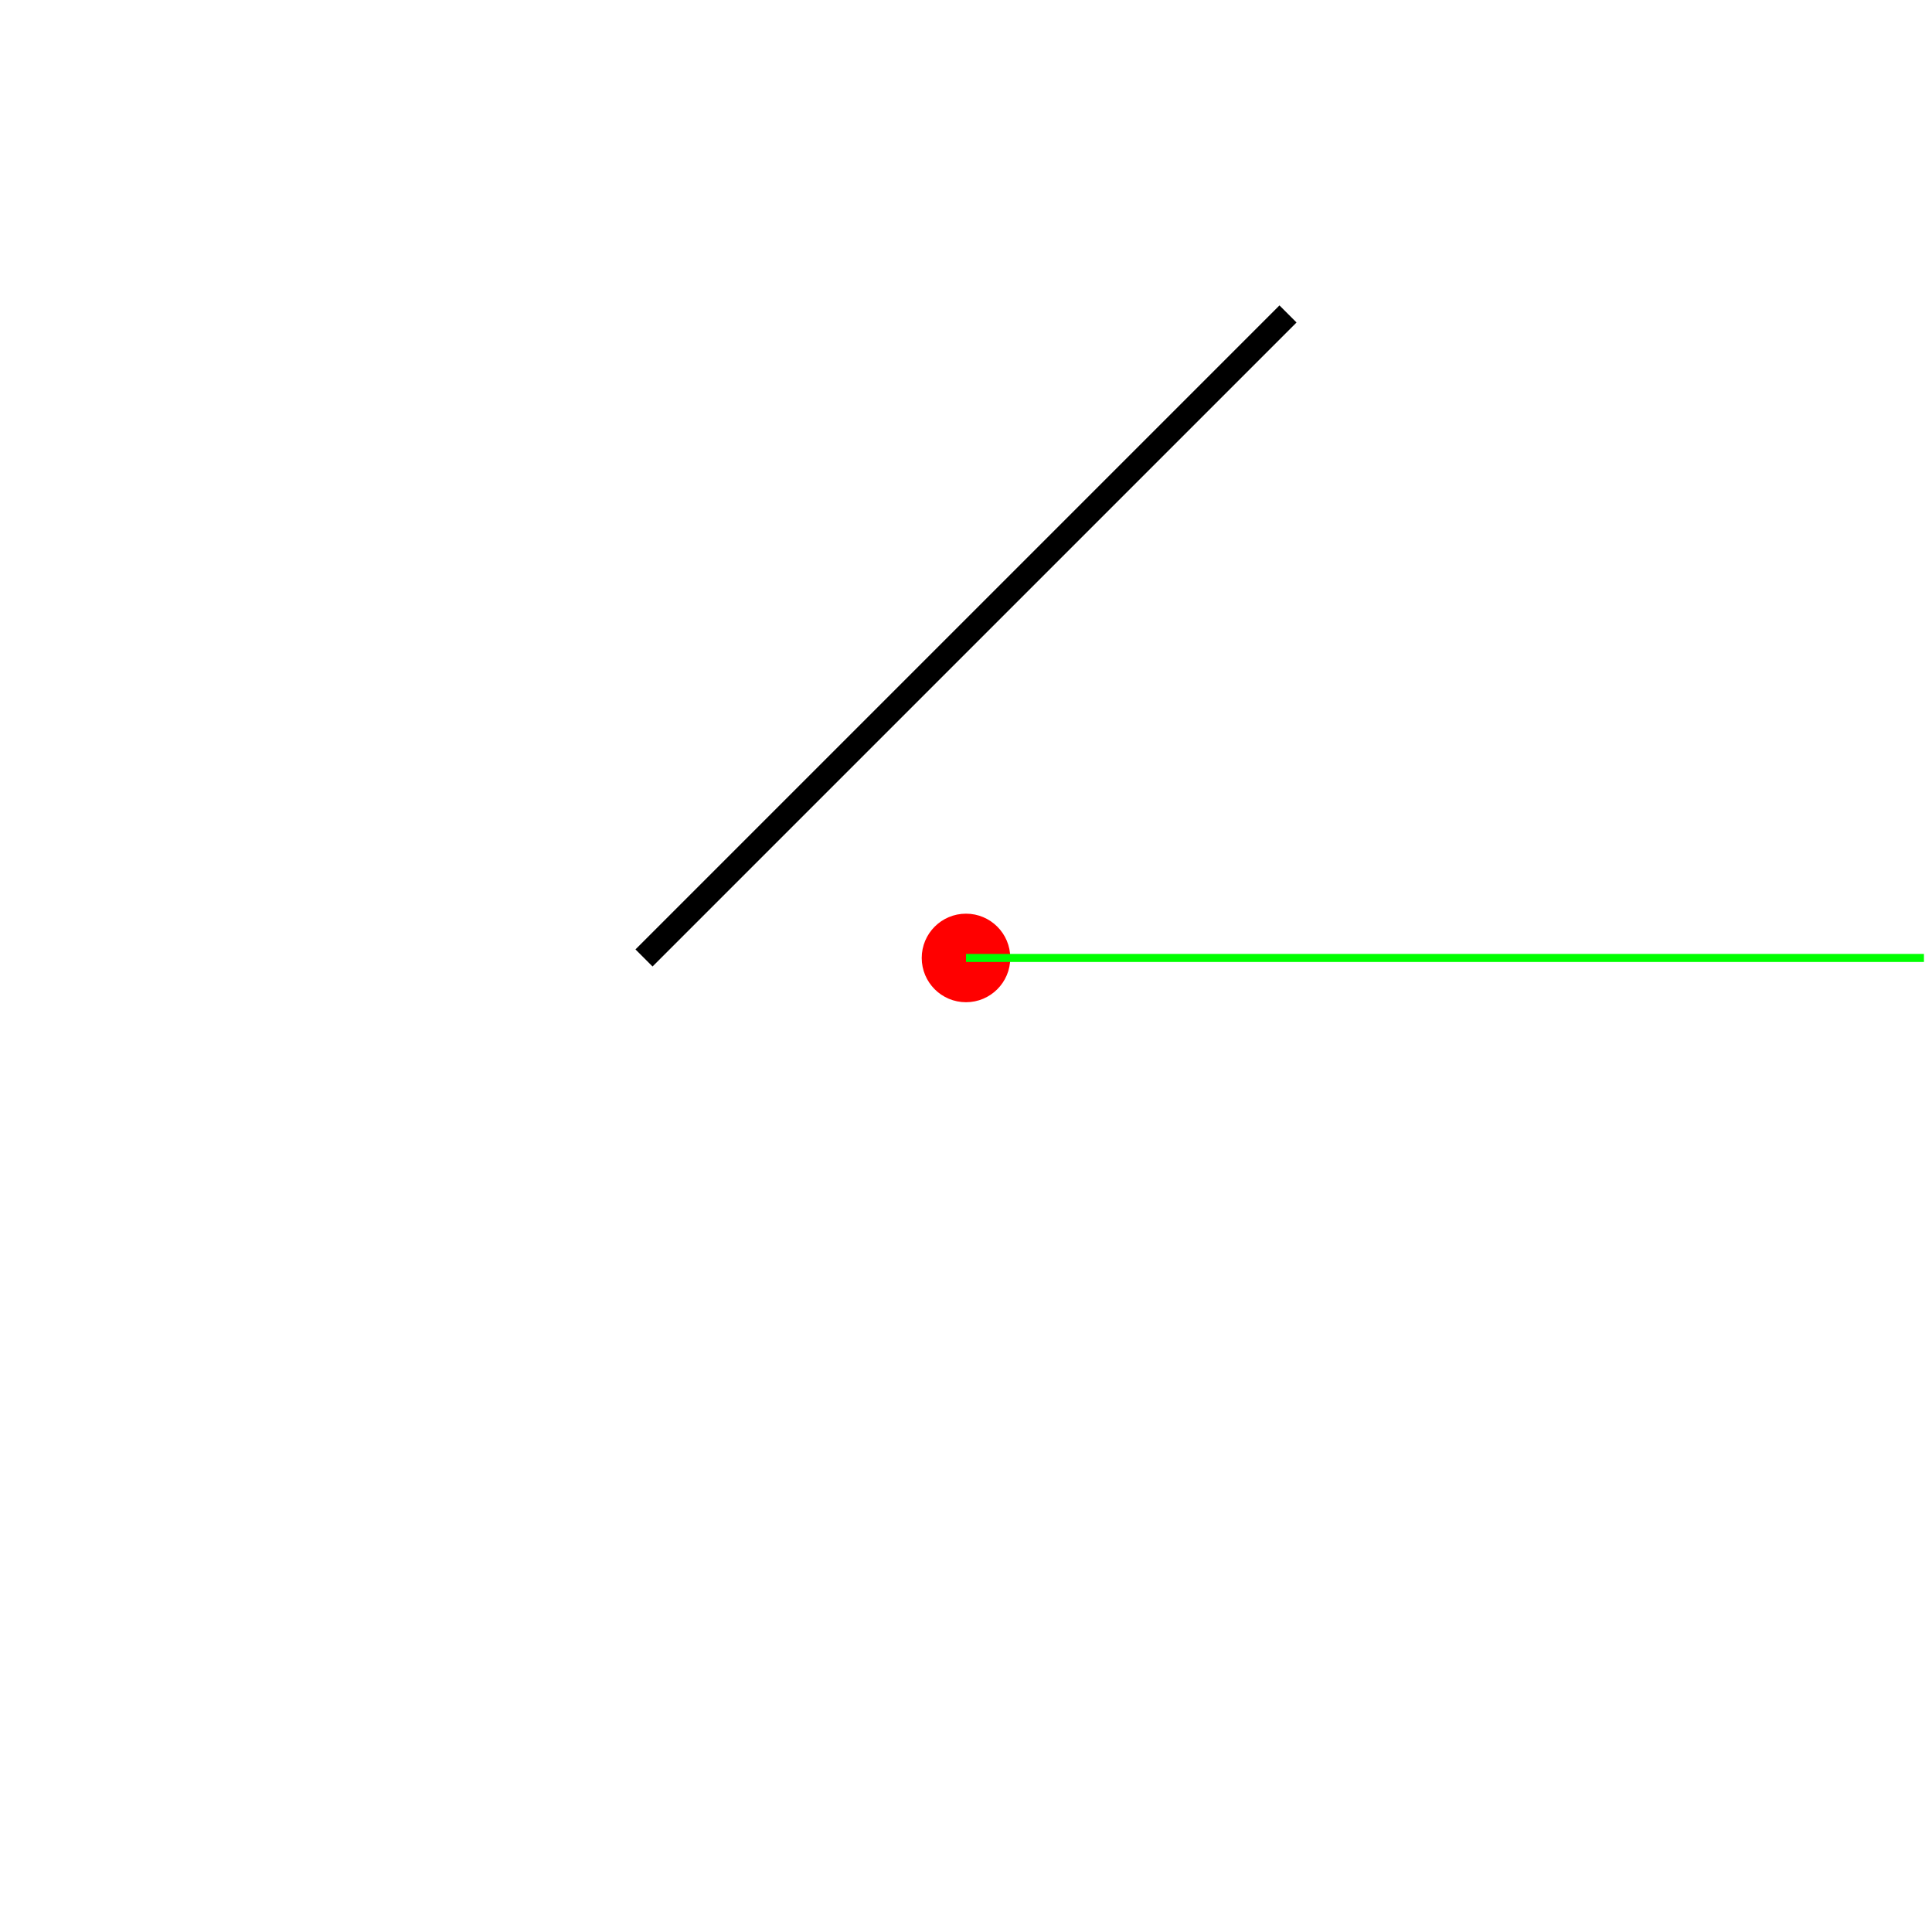
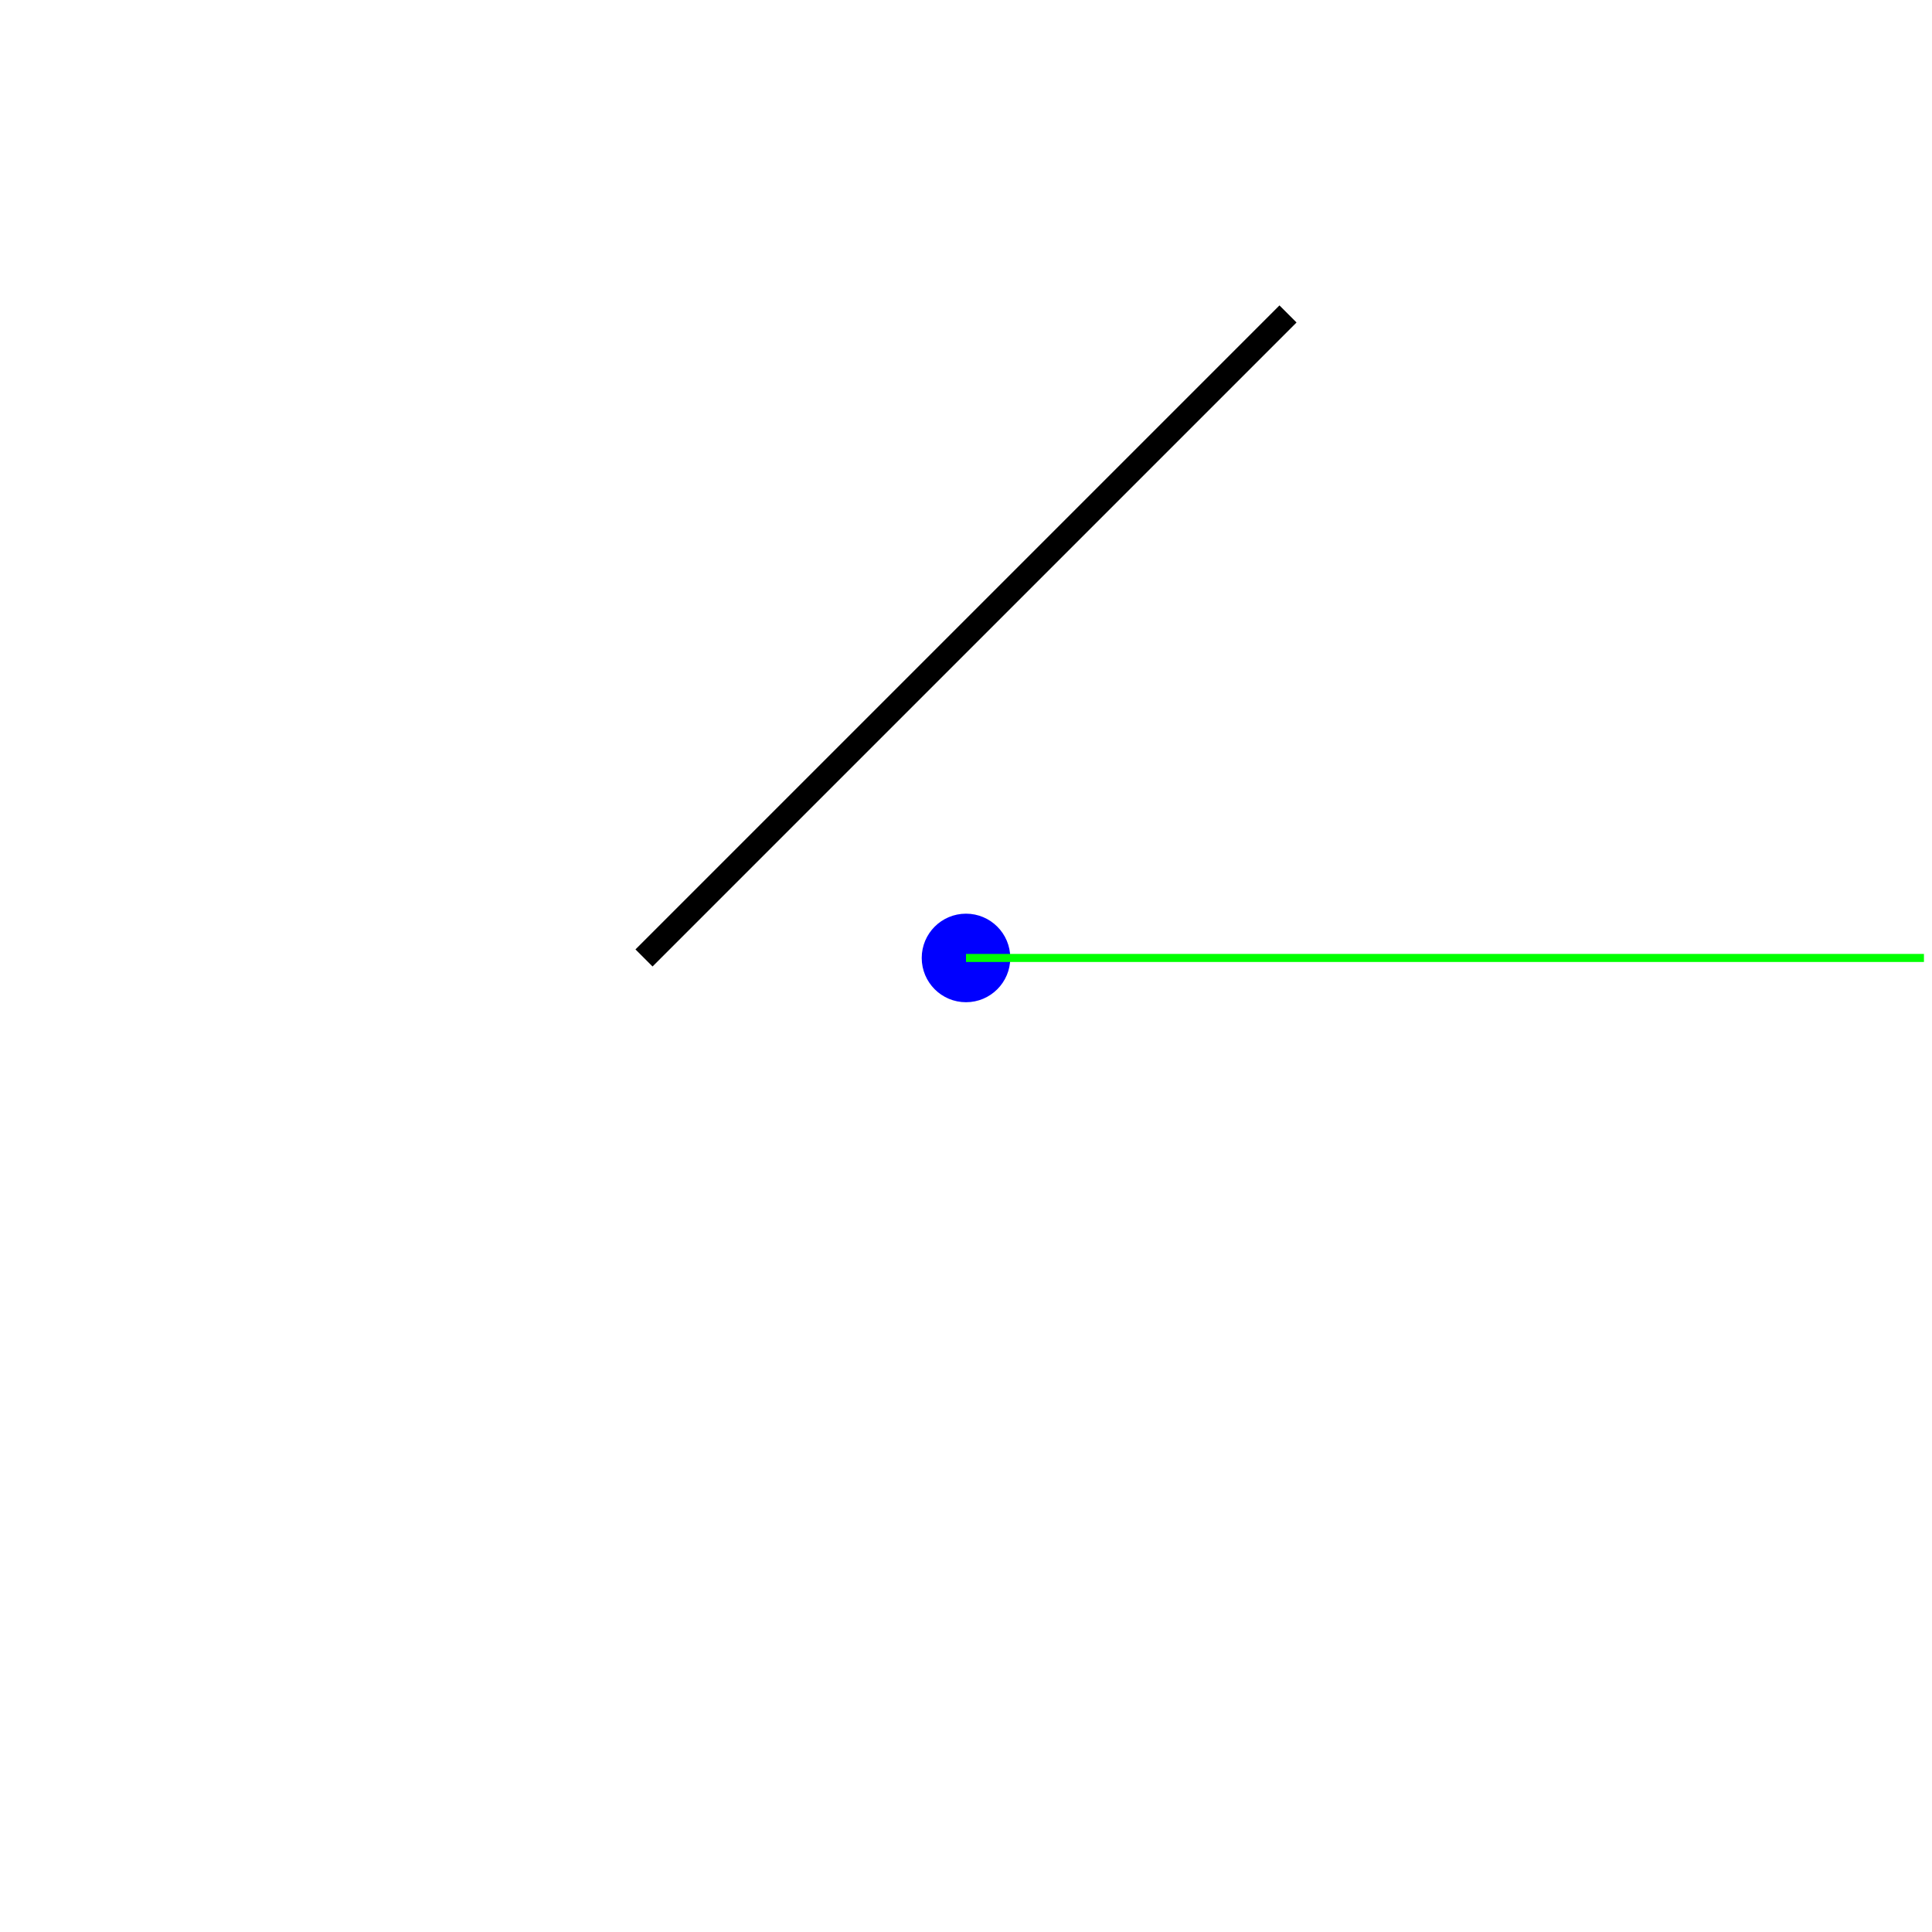
<svg xmlns="http://www.w3.org/2000/svg" version="1.1" width="240" height="240">
  <rect x="0" y="0" width="240" height="240" stroke="#ffffff" fill="#ffffff" />
  <polygon points=" 160,39 80,119 " stroke-width="3" stroke="#000000" fill="none" />
-   <circle cx="120" cy="119" r="5" stroke="#ff0000" fill="#ff0000" />
+   <circle cx="120" cy="119" r="5" stroke="#0000ff" fill="#0000ff" />
  <line x1="120" y1="119" x2="239" y2="119" stroke-width="1" stroke="#00ff00" fill="none" />
</svg>
